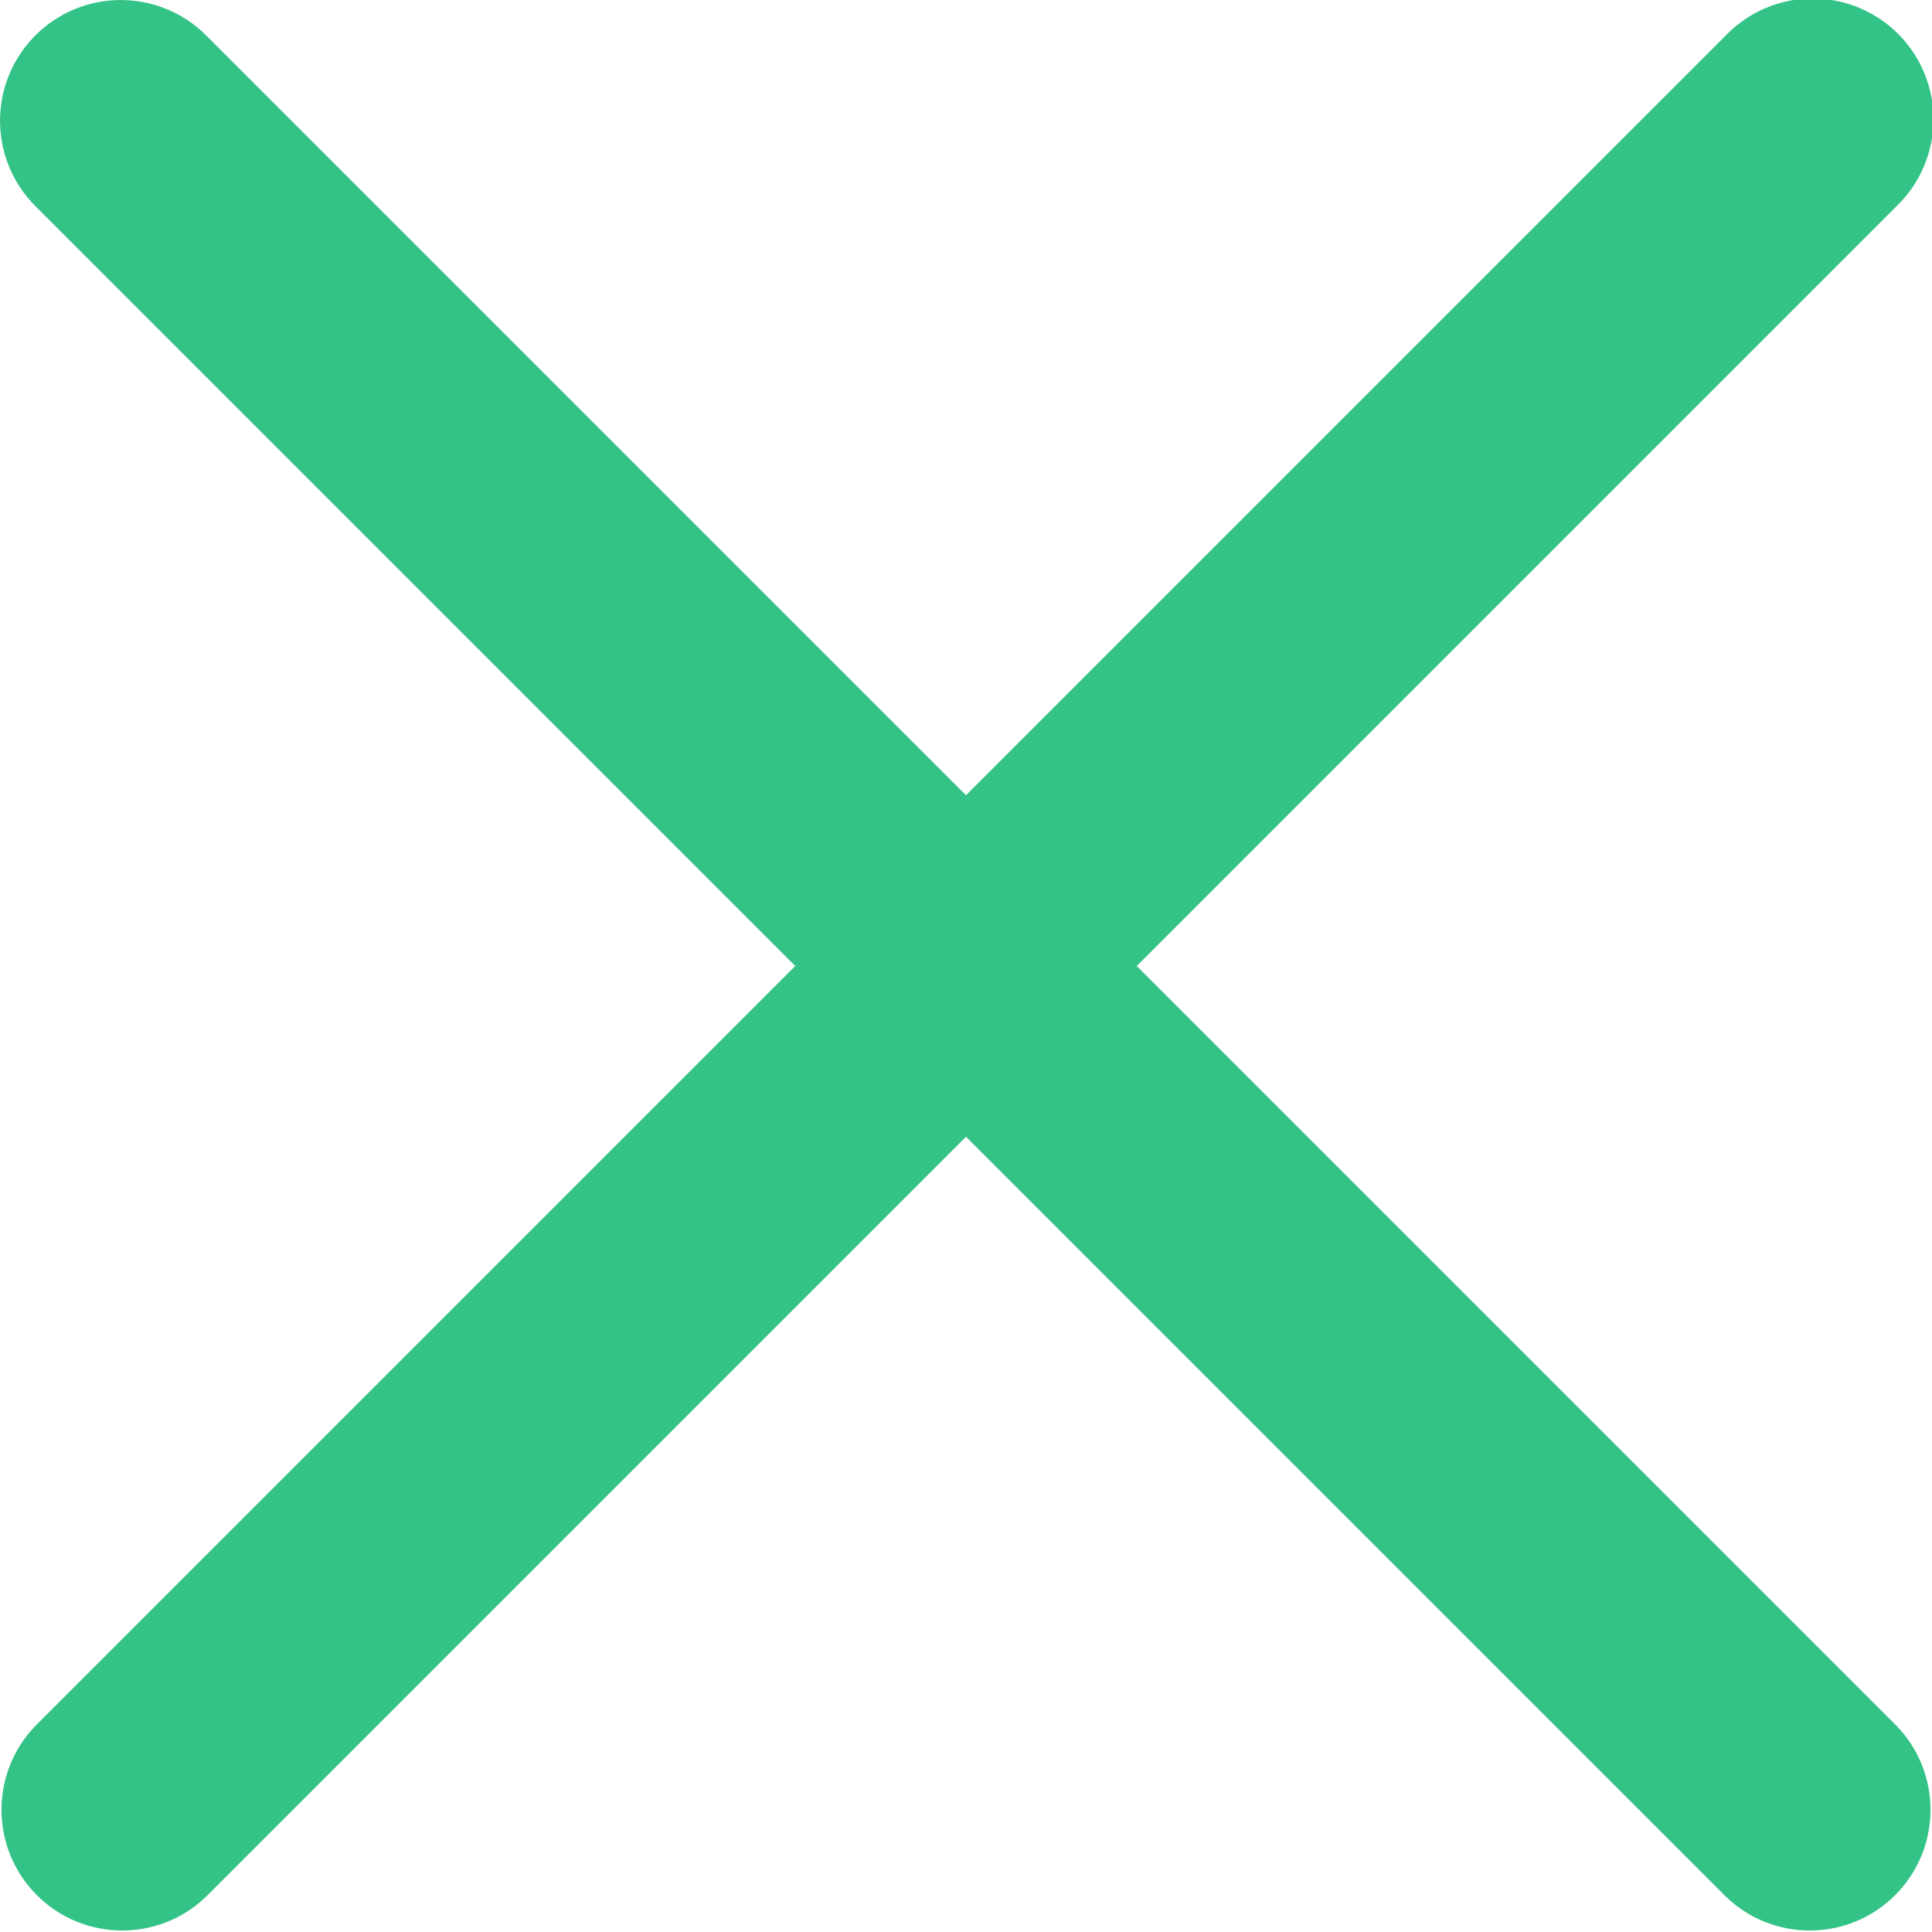
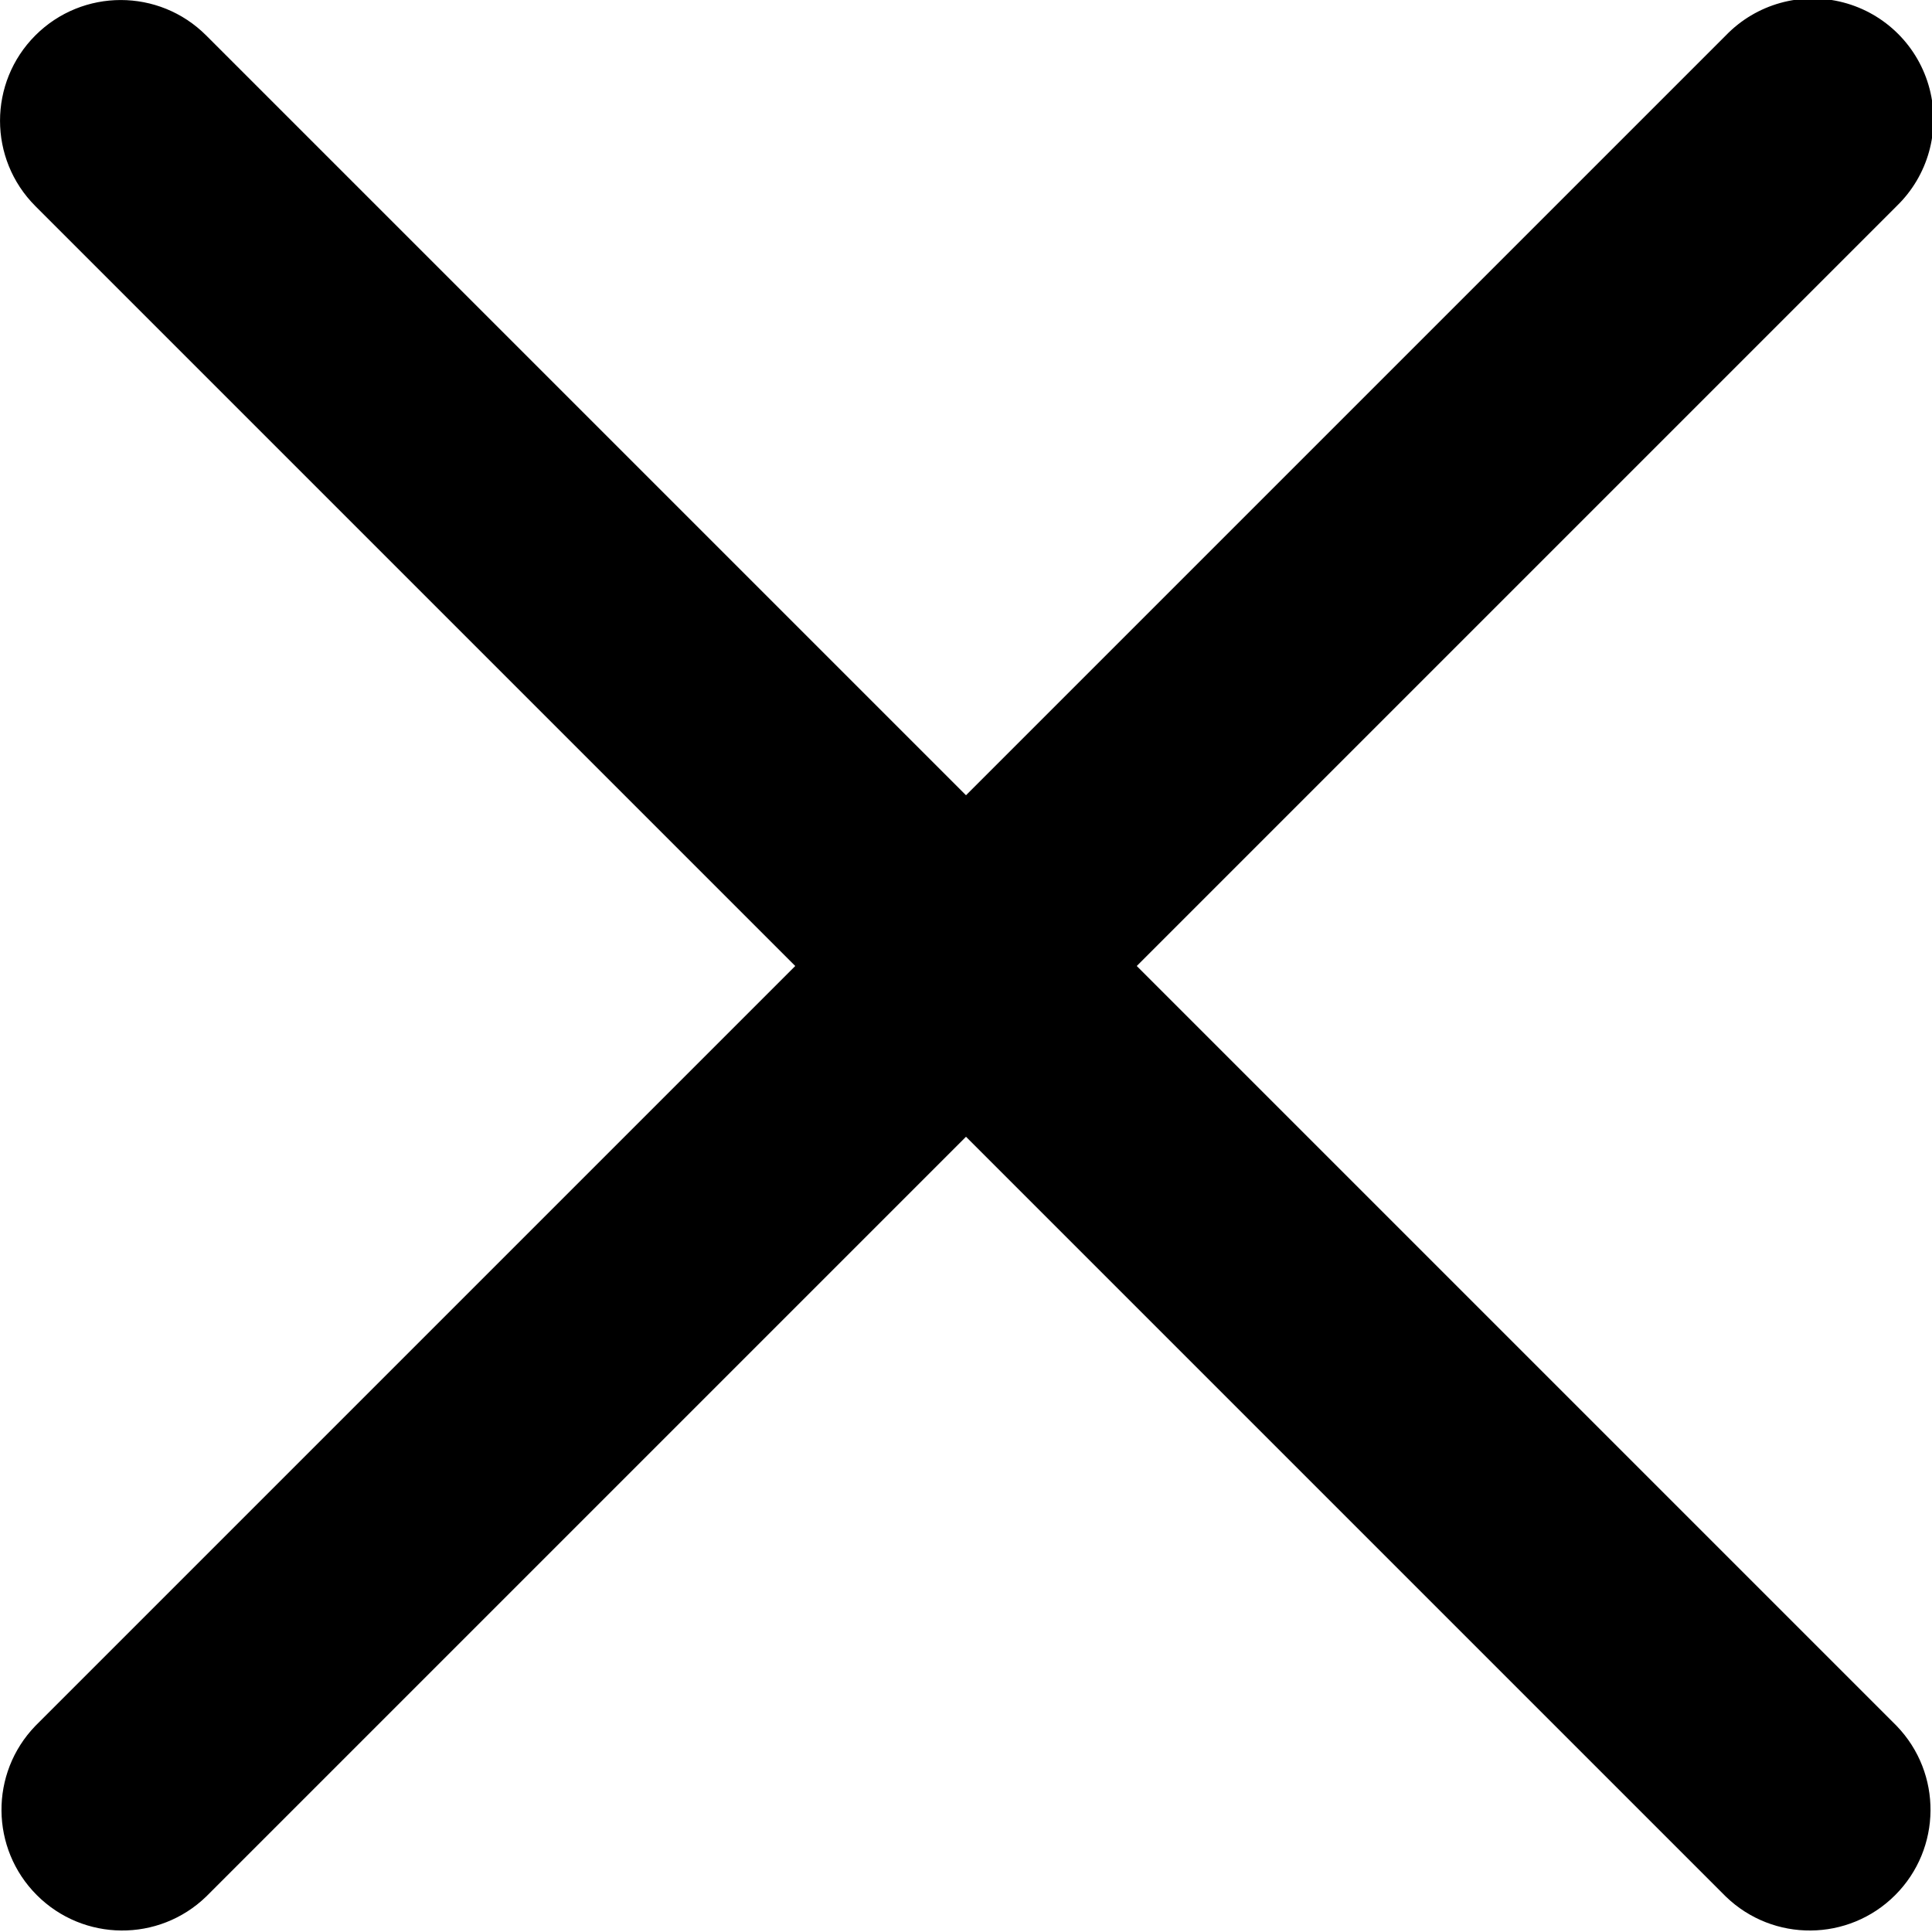
- <svg xmlns="http://www.w3.org/2000/svg" viewBox="0 0 16 16" fill="#34C387">
+ <svg xmlns="http://www.w3.org/2000/svg" viewBox="0 0 16 16" fill="#000000">
  <path d="M.293.293a1 1 0 011.414 0L8 6.586 14.293.293a1 1 0 111.414 1.414L9.414 8l6.293 6.293a1 1 0 01-1.414 1.414L8 9.414l-6.293 6.293a1 1 0 01-1.414-1.414L6.586 8 .293 1.707a1 1 0 010-1.414z" />
</svg>
